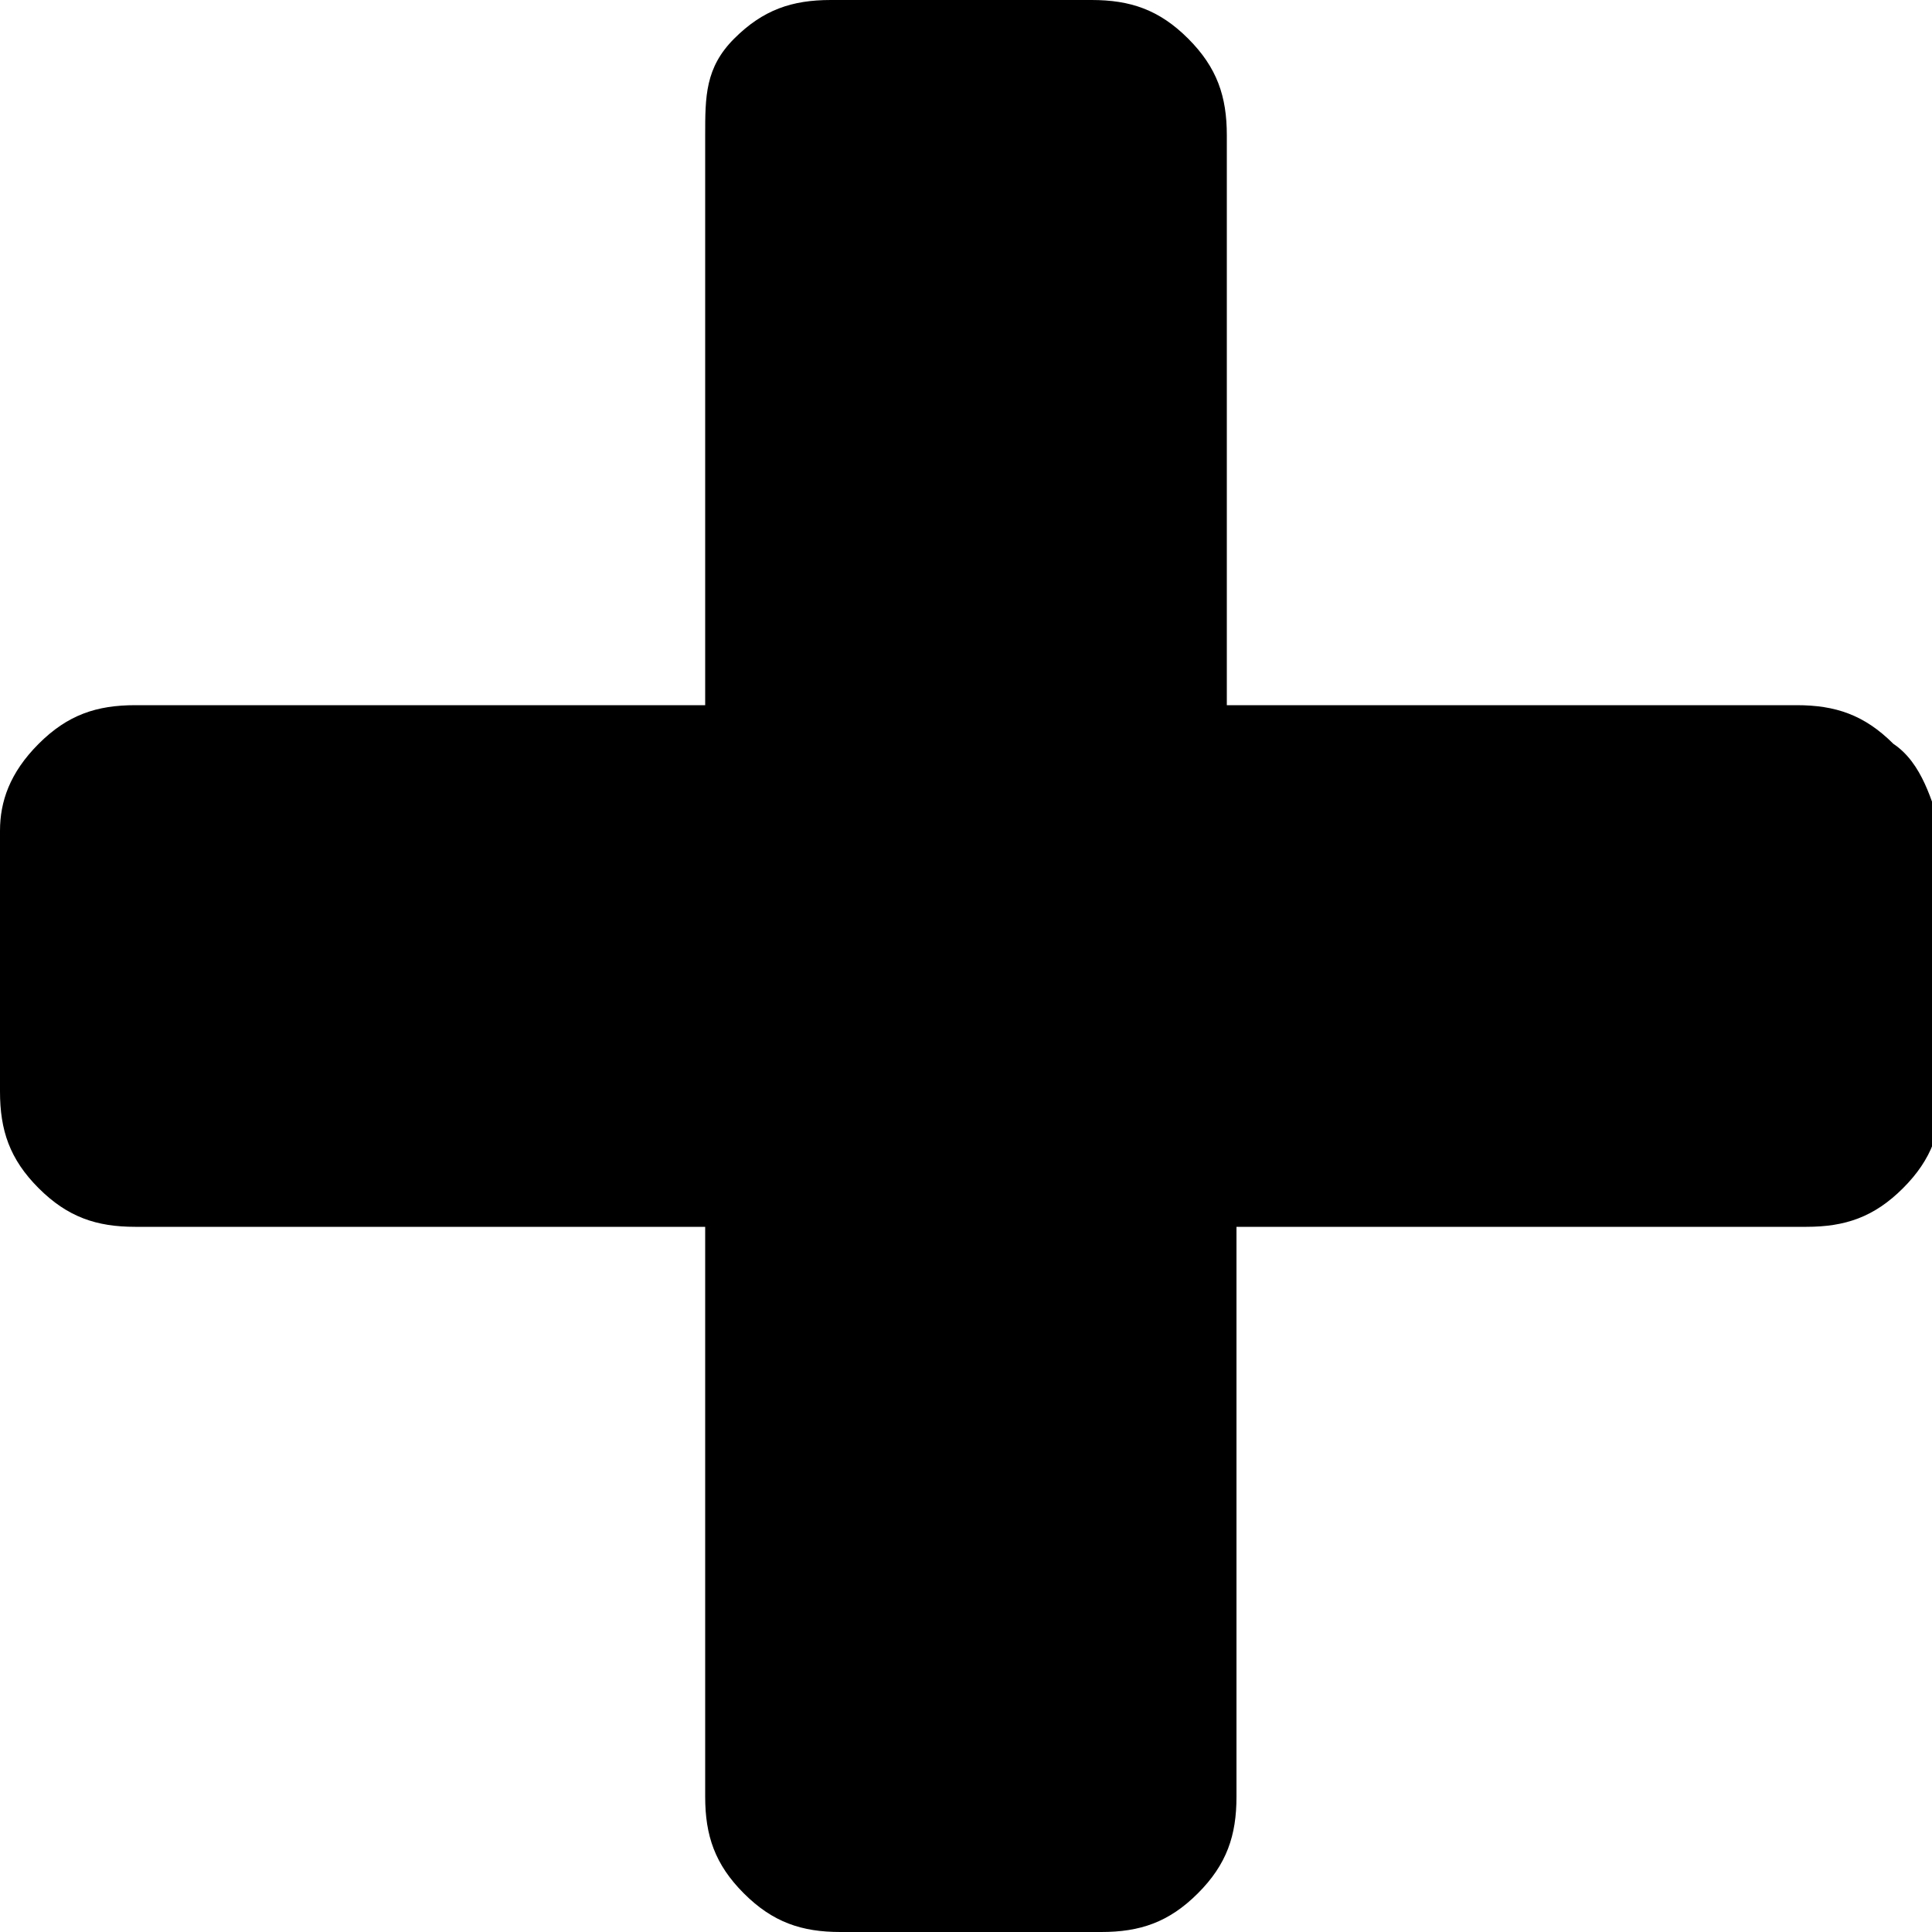
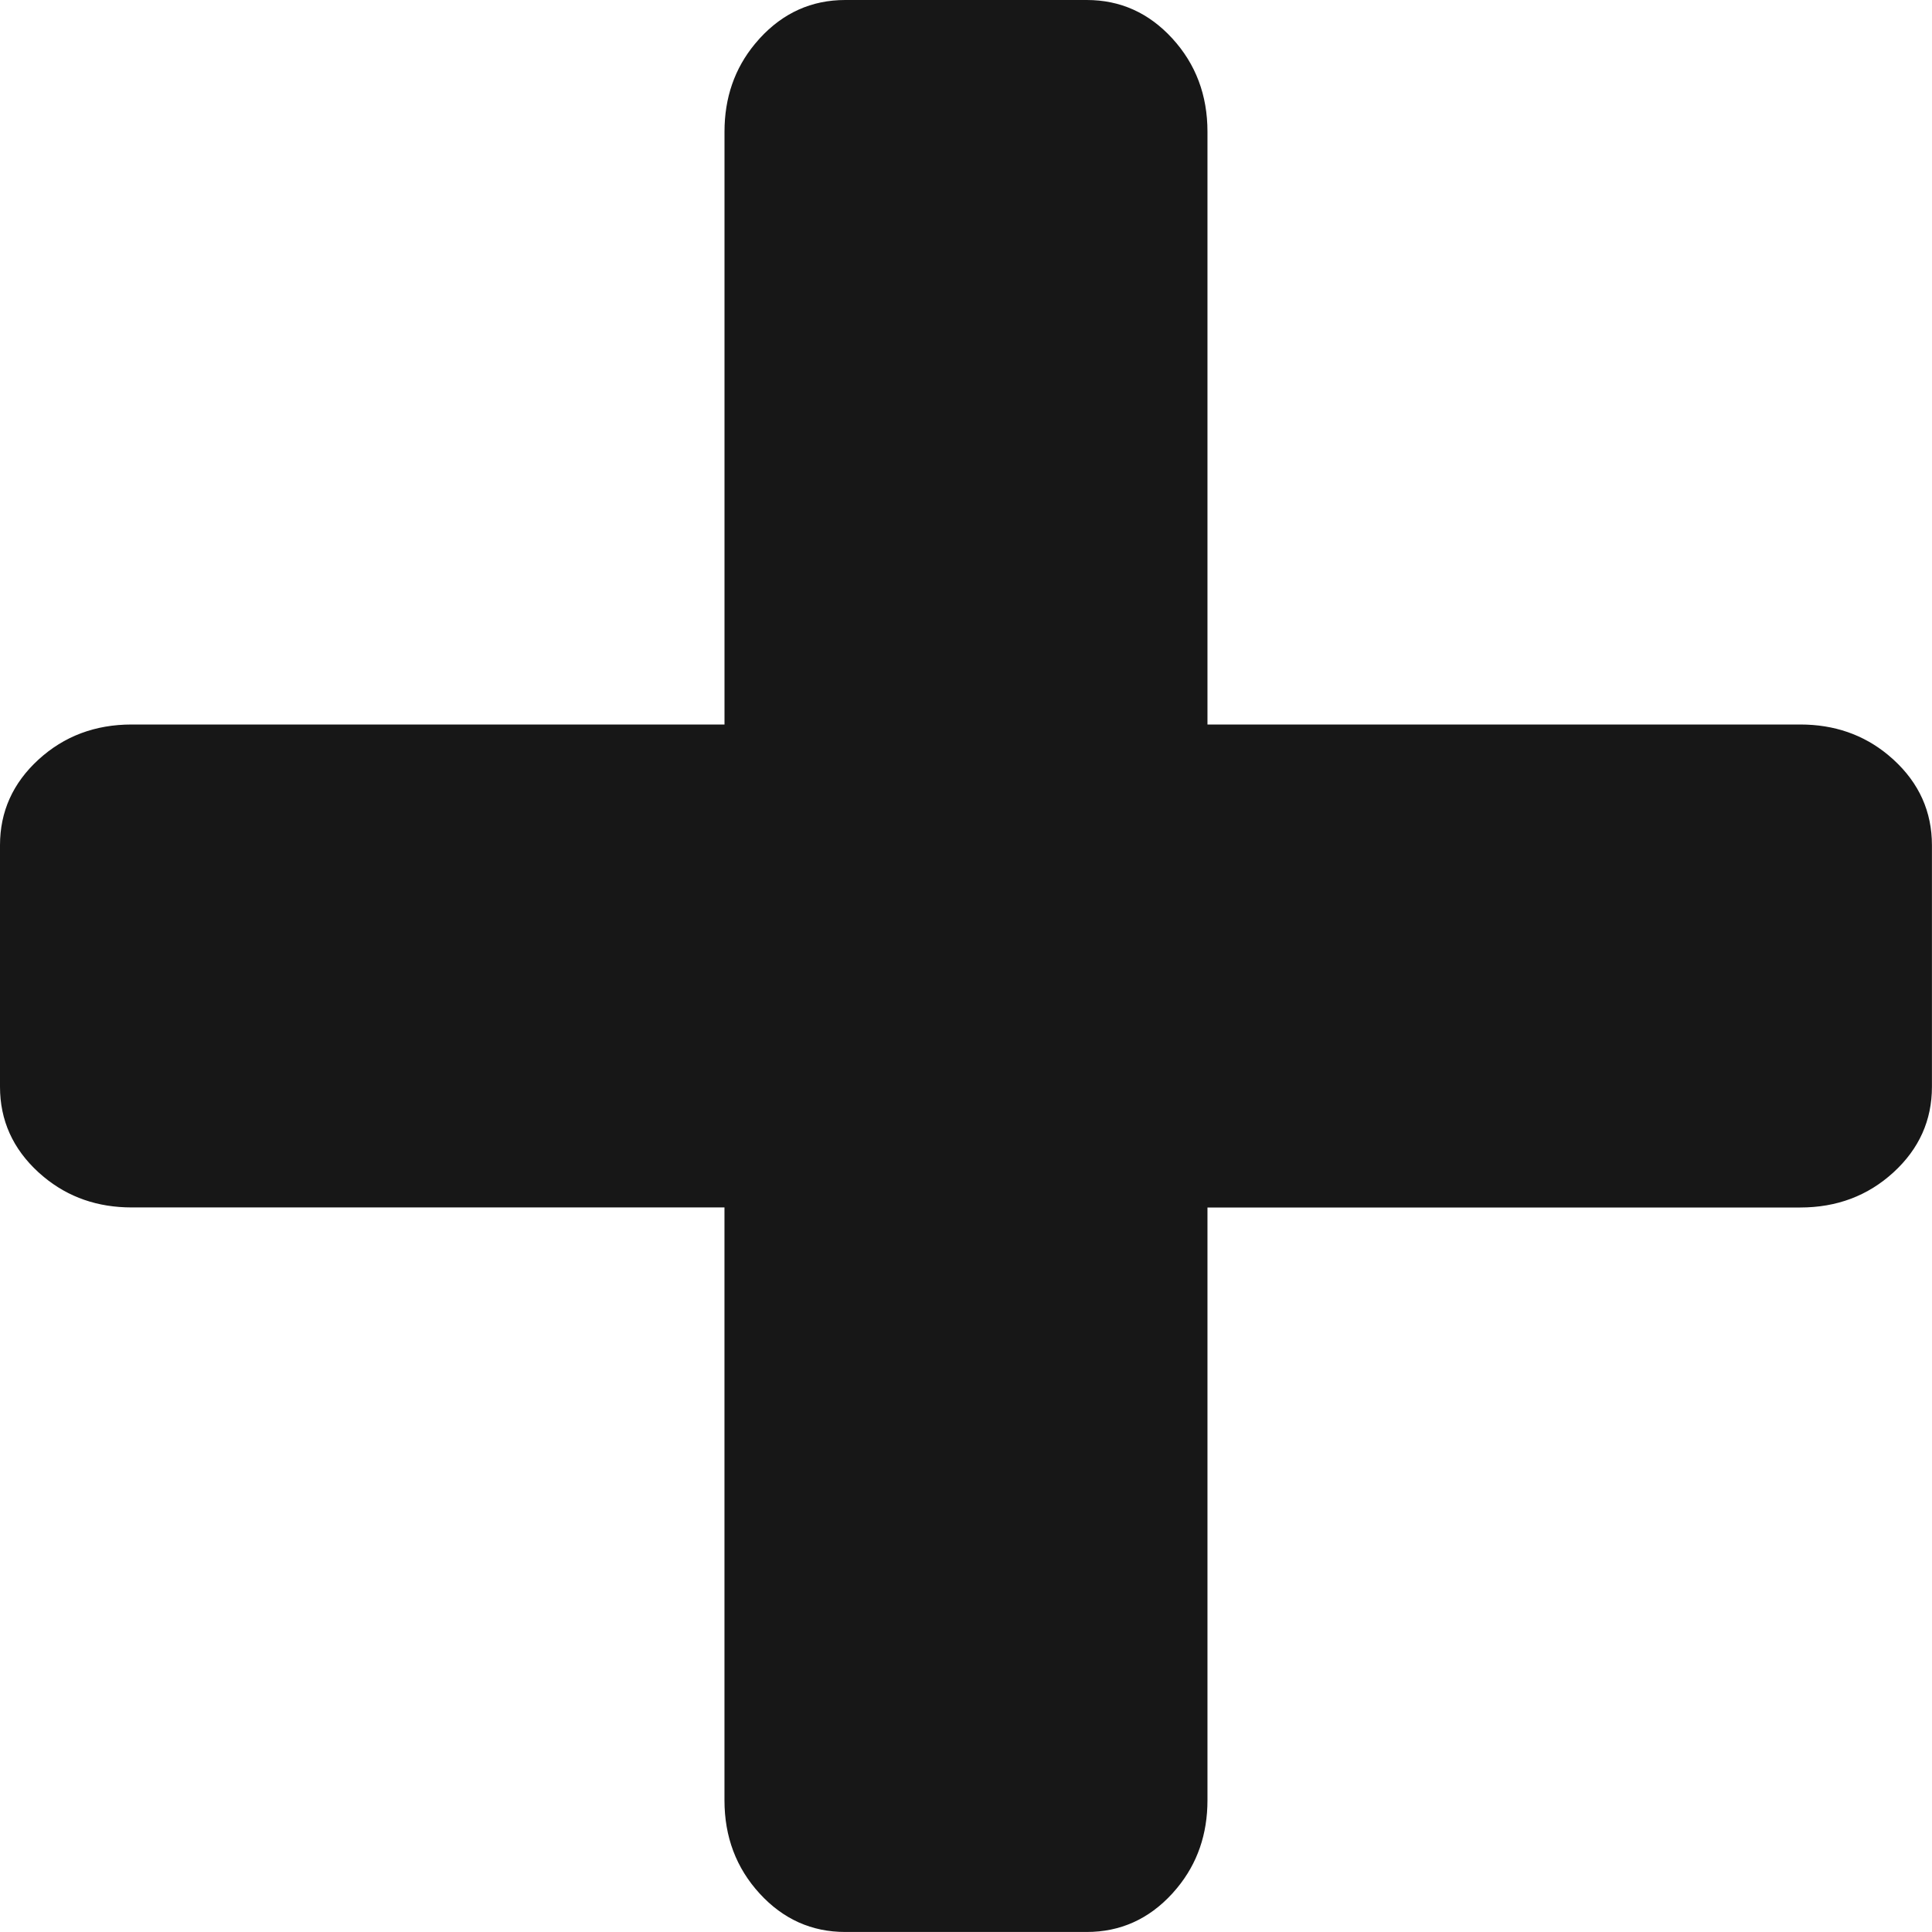
- <svg xmlns="http://www.w3.org/2000/svg" height="20" viewBox="0 0 20 20" width="20">
-   <path d="m19.6 7.7c-.3-.3-.6-.4-1-.4h-5.9v-5.9c0-.4-.1-.7-.4-1s-.6-.4-1-.4h-2.7c-.4 0-.7.1-1 .4s-.3.6-.3 1v5.9h-5.9c-.4 0-.7.1-1 .4s-.4.6-.4.9v2.7c0 .4.1.7.4 1s.6.4 1 .4h5.9v5.9c0 .4.1.7.4 1s.6.4 1 .4h2.7c.4 0 .7-.1 1-.4s.4-.6.4-1v-5.9h5.9c.4 0 .7-.1 1-.4s.4-.6.4-1v-2.7c-.1-.3-.2-.7-.5-.9z" />
+ <svg xmlns="http://www.w3.org/2000/svg" width="64" height="64" viewBox="0 0 64 64">
+   <path fill="#171717" fill-rule="evenodd" d="M36 0c1.111 0 2.056.425 2.833 1.272.778.849 1.166 1.88 1.166 3.091V24h19.636c1.125 0 2.095.335 2.907 1.006l.184.16c.849.778 1.272 1.723 1.272 2.834v8c0 1.112-.425 2.057-1.272 2.834-.849.778-1.88 1.166-3.091 1.166H39.999v19.636c0 1.125-.335 2.094-1.006 2.906l-.16.185c-.778.848-1.722 1.272-2.833 1.272h-8.001c-1.111 0-2.056-.424-2.834-1.272-.778-.849-1.166-1.88-1.166-3.09V39.998H4.363c-1.125 0-2.094-.335-2.906-1.006l-.185-.16C.424 38.054 0 37.11 0 36v-8.001c0-1.111.424-2.056 1.272-2.834C2.121 24.387 3.152 24 4.363 24H24V4.363c0-1.125.335-2.094 1.006-2.906l.16-.185C25.944.423 26.889 0 28 0z" />
</svg>
